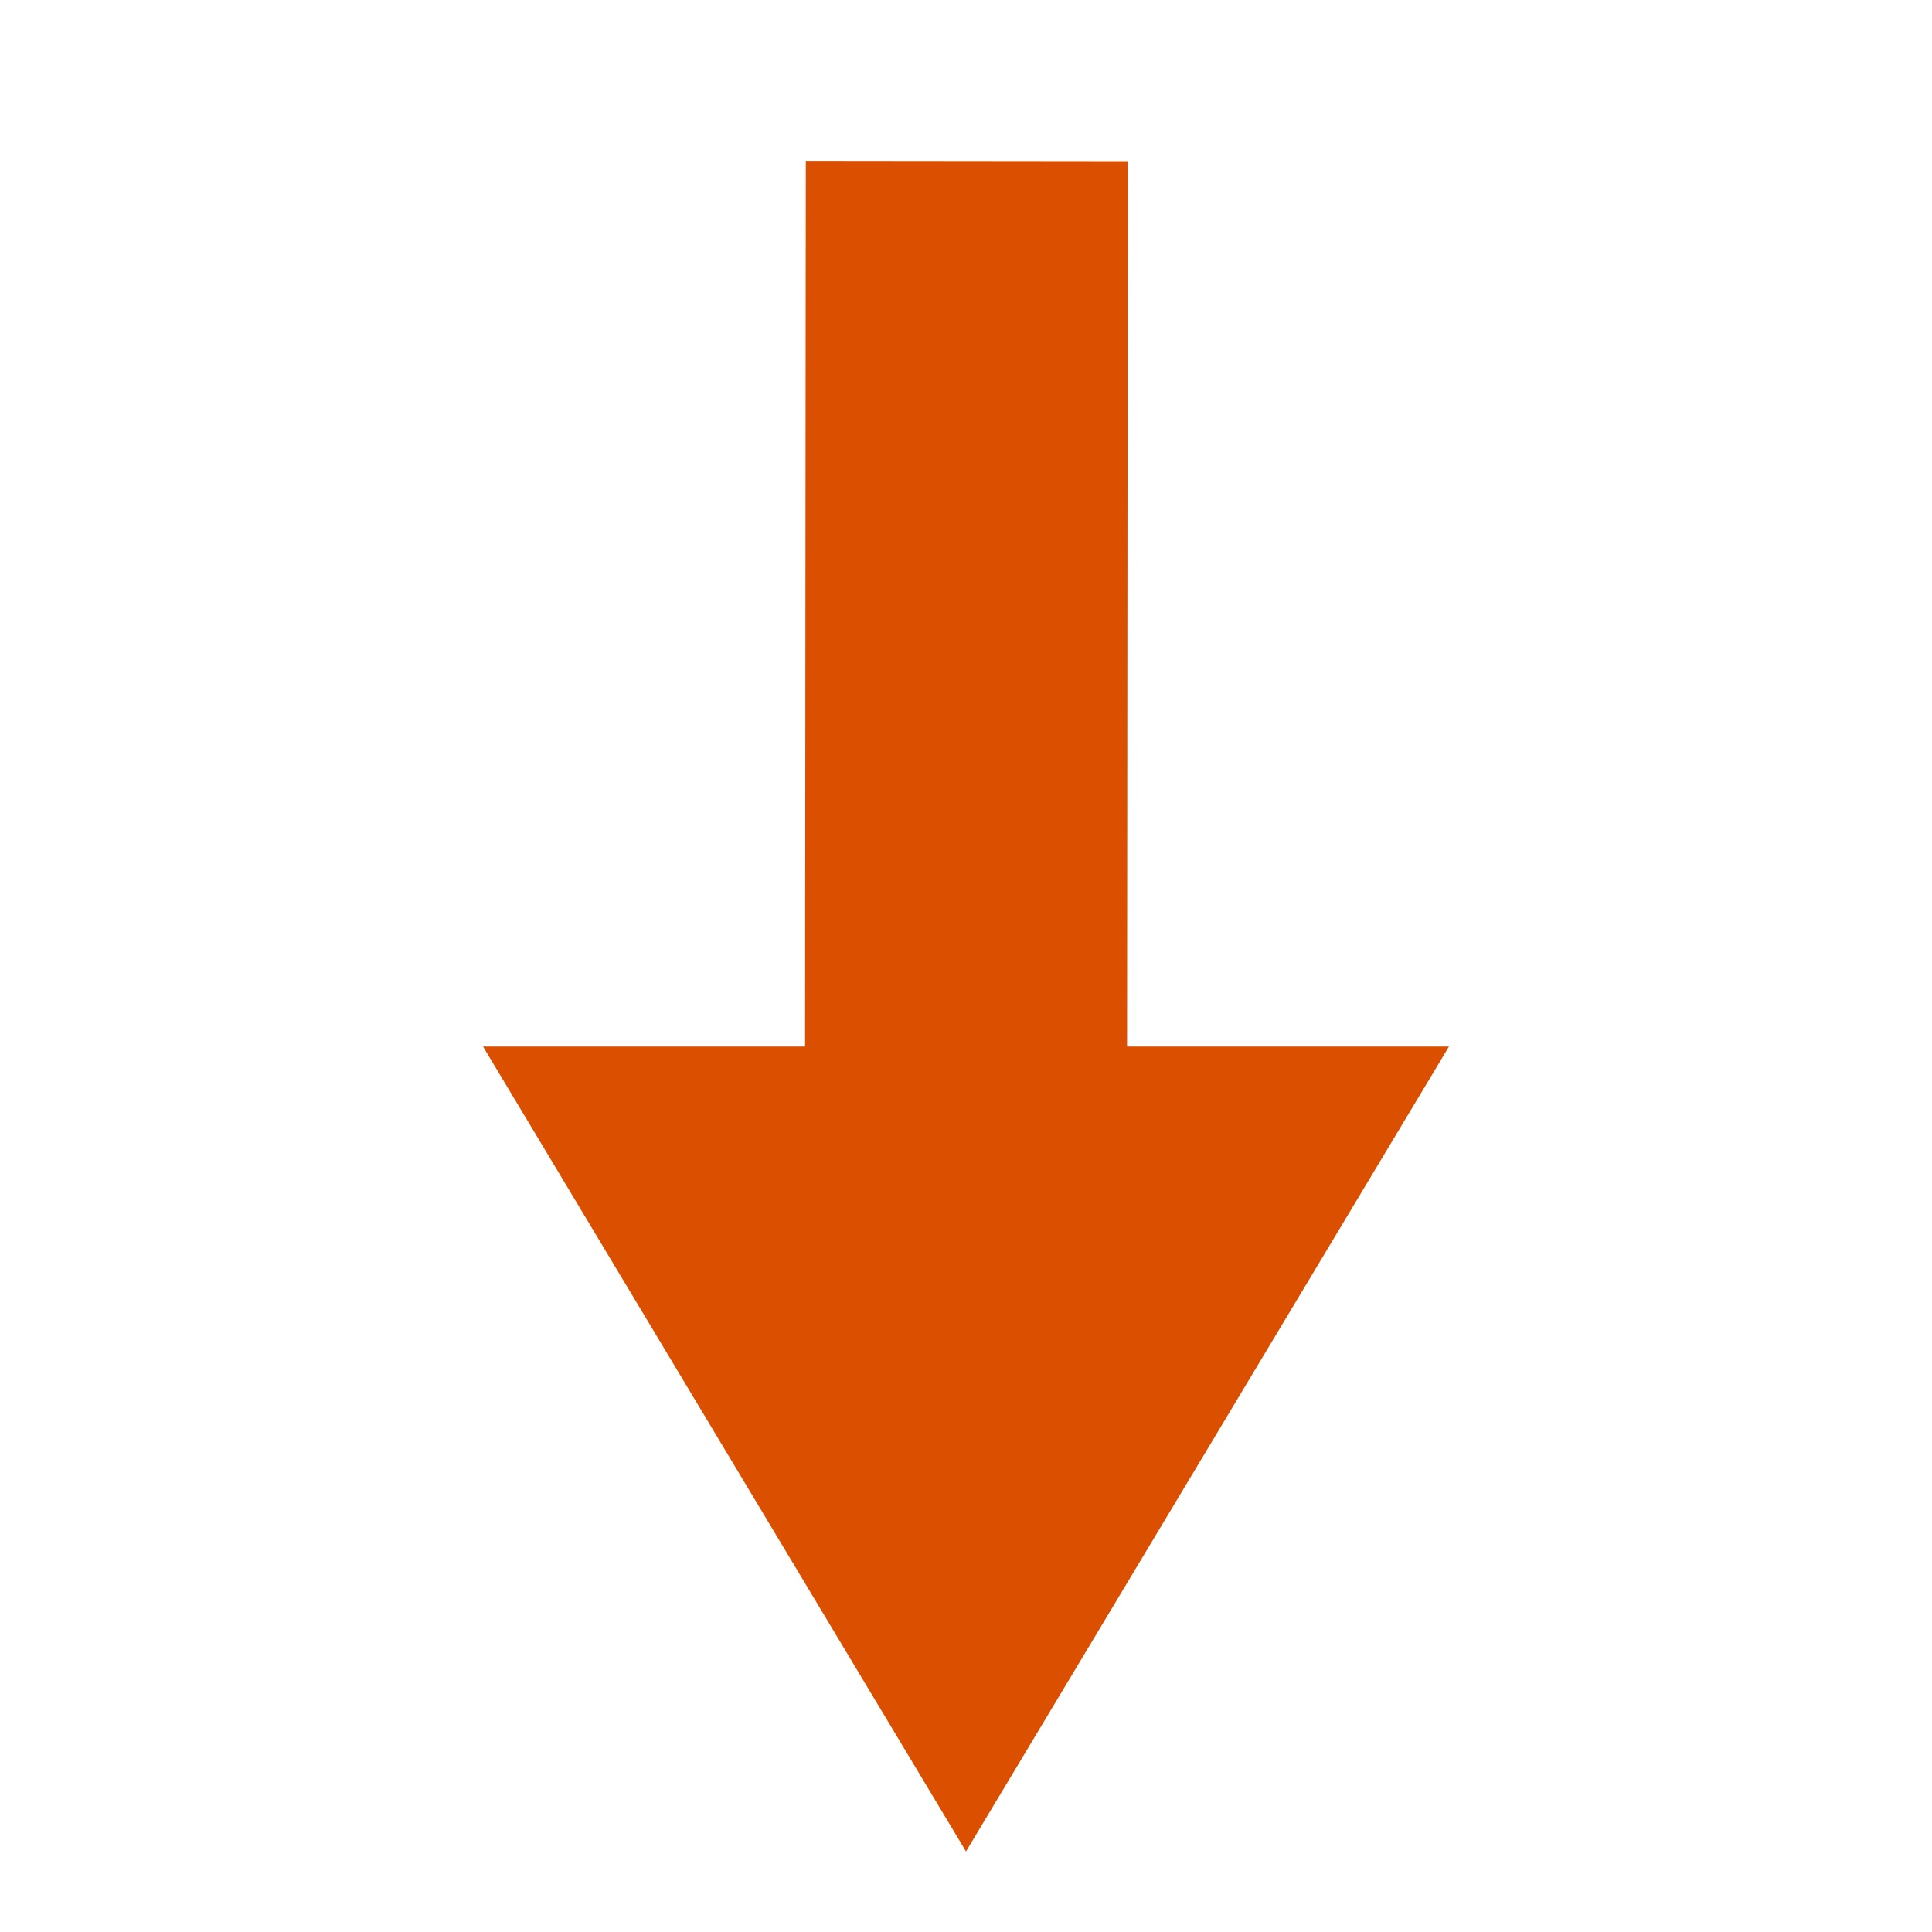
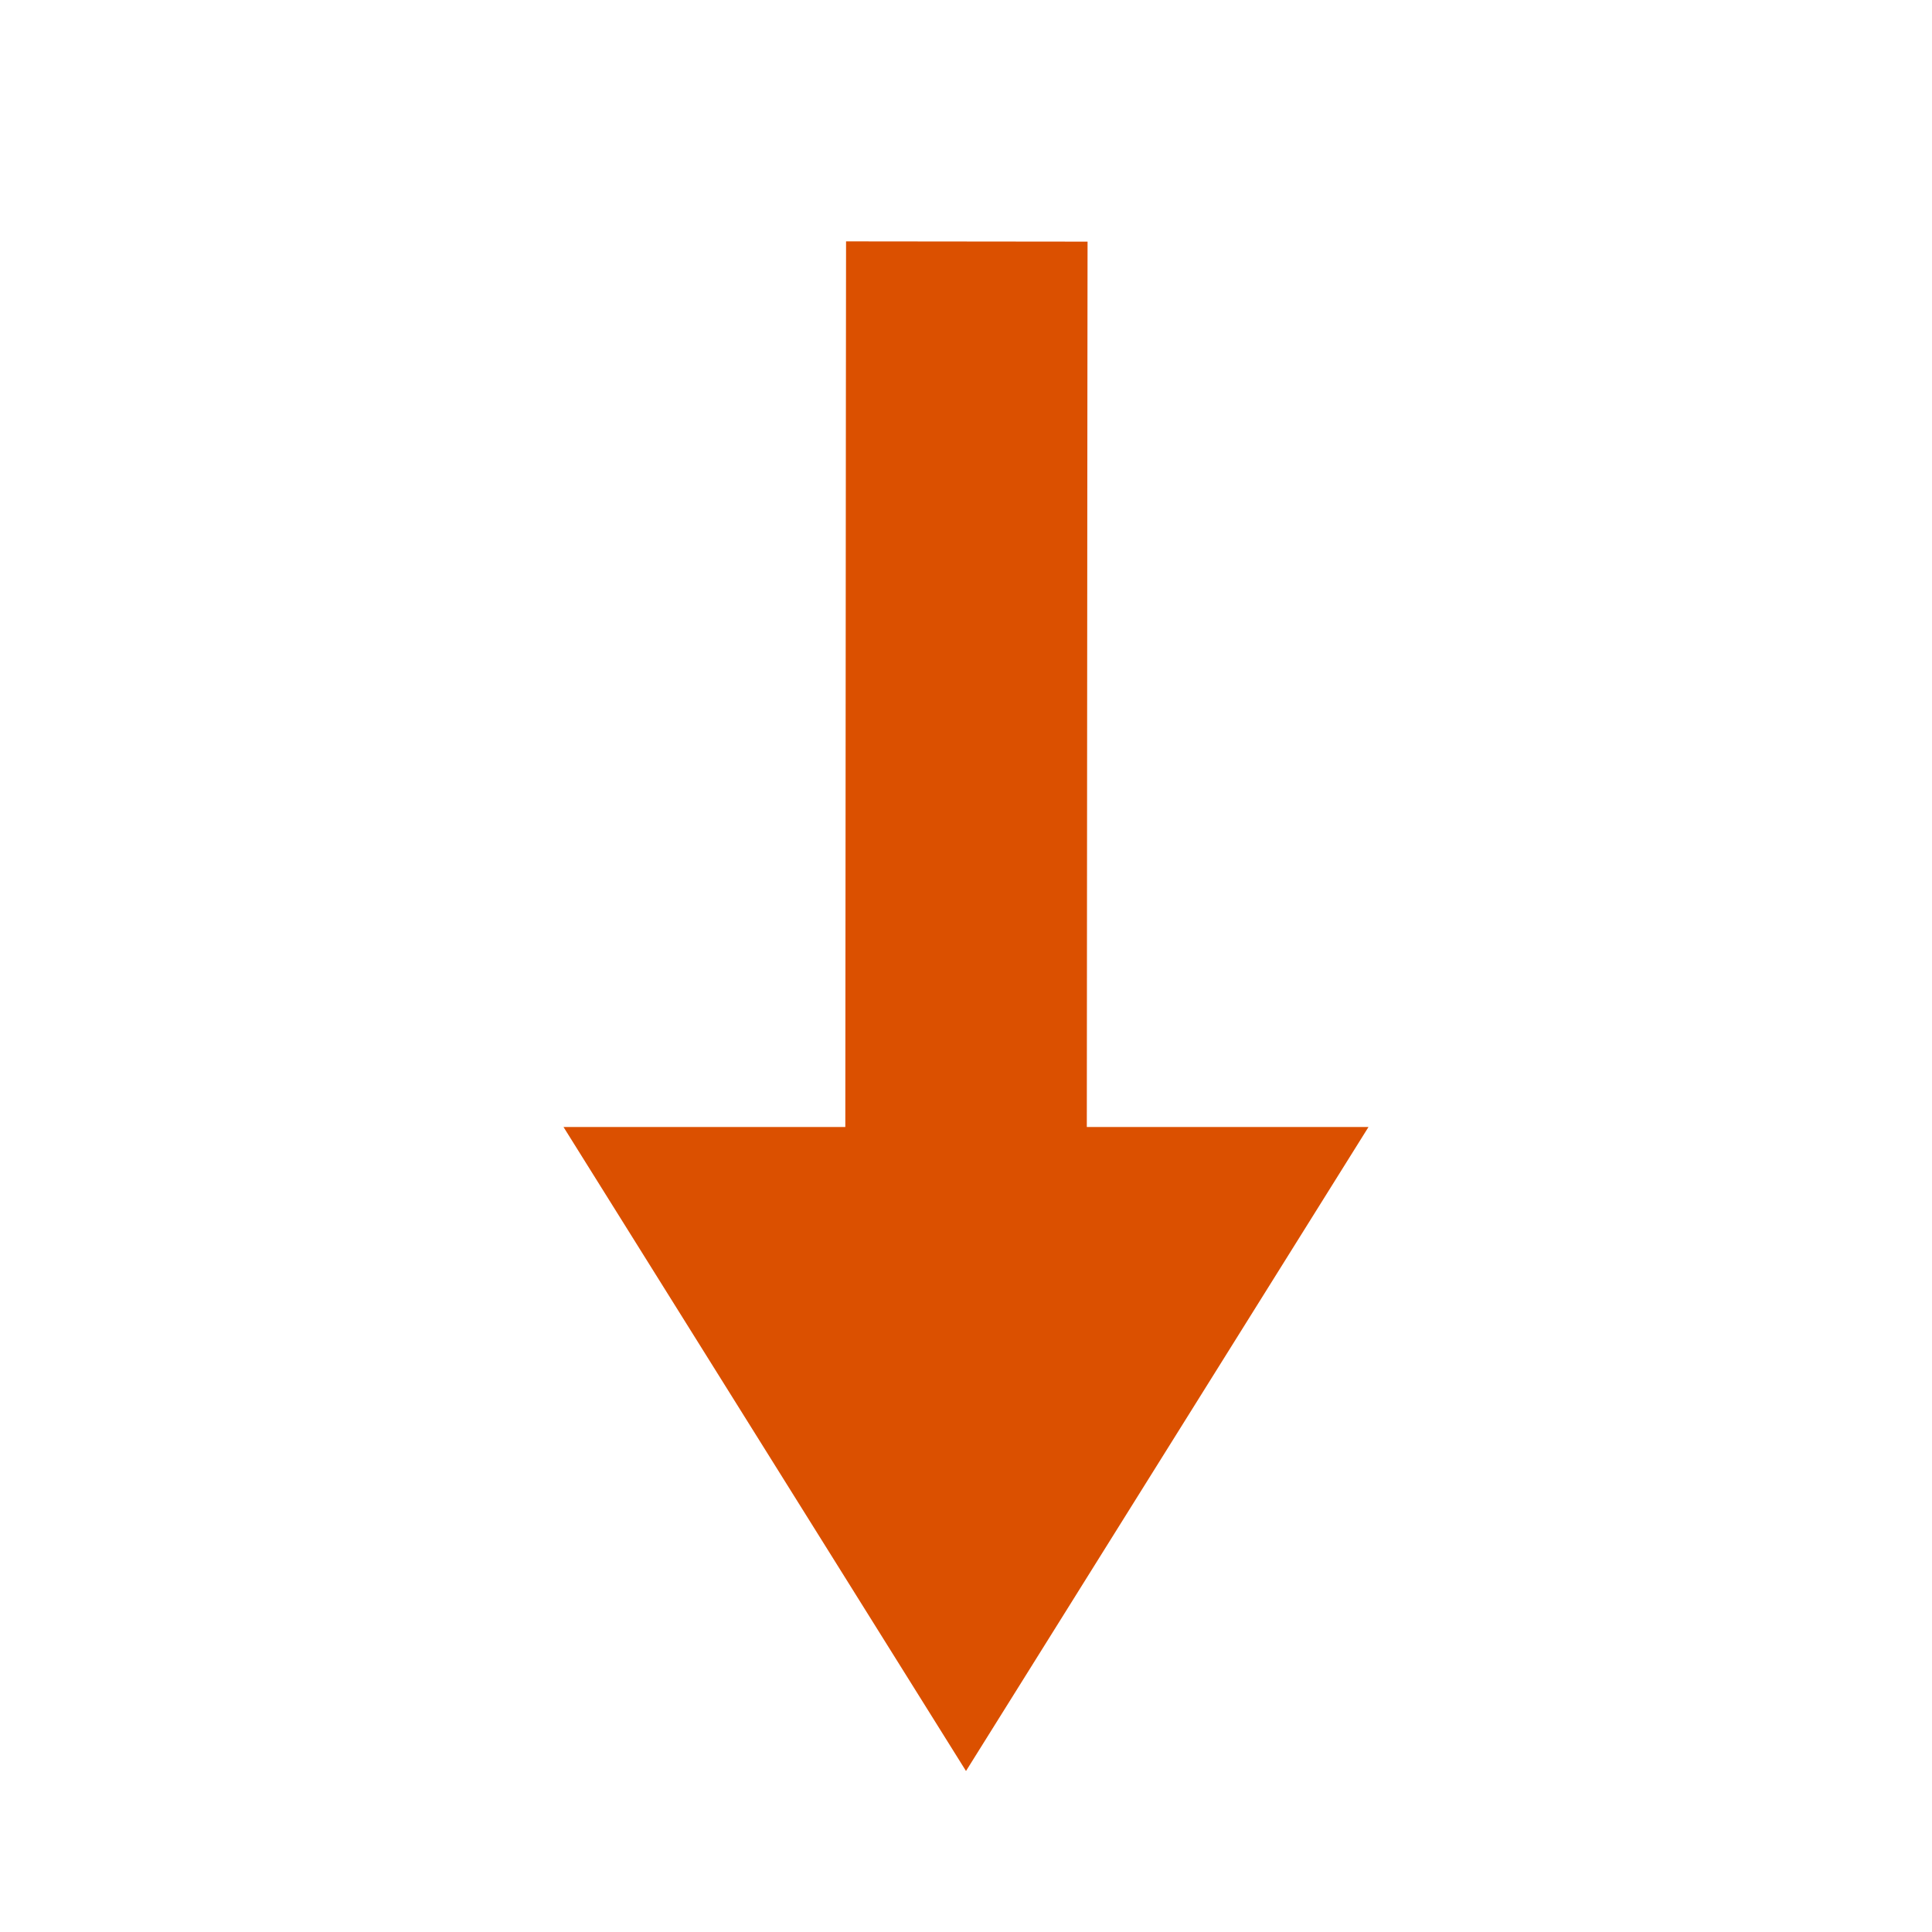
- <svg xmlns="http://www.w3.org/2000/svg" width="24" height="24" id="screenshot-44ccd83a-4c58-8094-8008-34cf836c6097" viewBox="0 0 24 24" fill="none" version="1.1">
-   <g id="shape-44ccd83a-4c58-8094-8008-34cf836c6097" rx="0" ry="0">
-     <g id="shape-44ccd83a-4c58-8094-8008-34cf836c6098" style="opacity: 1;">
-       <g class="fills" id="fills-44ccd83a-4c58-8094-8008-34cf836c6098">
+ <svg xmlns="http://www.w3.org/2000/svg" width="24" height="24" id="screenshot-44ccd83a-4c58-8094-8008-351d1d8a87c3" viewBox="0 0 24 24" fill="none" version="1.1">
+   <g id="shape-44ccd83a-4c58-8094-8008-351d1d8a87c3" rx="0" ry="0">
+     <g id="shape-44ccd83a-4c58-8094-8008-351d1d8a87c4" style="opacity: 1;">
+       <g class="fills" id="fills-44ccd83a-4c58-8094-8008-351d1d8a87c4">
        <rect rx="0" ry="0" x="0" y="0" transform="matrix(1, 0, 0, 1, 0, 0)" width="24" height="24" />
      </g>
    </g>
-     <g id="shape-44ccd83a-4c58-8094-8008-34cf836c6099">
-       <g class="fills" id="fills-44ccd83a-4c58-8094-8008-34cf836c6099">
-         <path d="M6,13L12,23L18,13L6,13M21.6,36.556" style="fill: rgb(219, 80, 0); fill-opacity: 1;" />
+     <g id="shape-44ccd83a-4c58-8094-8008-351d1d8a87c5">
+       <g class="fills" id="fills-44ccd83a-4c58-8094-8008-351d1d8a87c5">
+         <path d="M7,14L12,22L17,14L7,14M20,32.844" style="fill: rgb(219, 80, 0); fill-opacity: 1;" />
      </g>
    </g>
-     <g id="shape-44ccd83a-4c58-8094-8008-34cf836c609a">
-       <g class="fills" id="fills-44ccd83a-4c58-8094-8008-34cf836c609a">
-         <path d="M12.01,2L12.008,3.919L12,14" />
+     <g id="shape-44ccd83a-4c58-8094-8008-351d1d8a87c6">
+       <g class="fills" id="fills-44ccd83a-4c58-8094-8008-351d1d8a87c6">
+         <path d="M12.01,3L12.008,4.919L12,15" />
      </g>
-       <g id="strokes-68b7cc27-38bf-807a-8008-350f6b0e0ce8-44ccd83a-4c58-8094-8008-34cf836c609a" class="strokes">
+       <g id="strokes-43f57d9e-07e5-80cf-8008-37169cff0254-44ccd83a-4c58-8094-8008-351d1d8a87c6" class="strokes">
        <g class="stroke-shape">
-           <path d="M12.01,2L12.008,3.919L12,14" style="fill: none; stroke-width: 4; stroke: rgb(219, 80, 0); stroke-opacity: 1;" />
+           <path d="M12.01,3L12.008,4.919L12,15" style="fill: none; stroke-width: 3; stroke: rgb(219, 80, 0); stroke-opacity: 1;" />
        </g>
      </g>
    </g>
  </g>
</svg>
